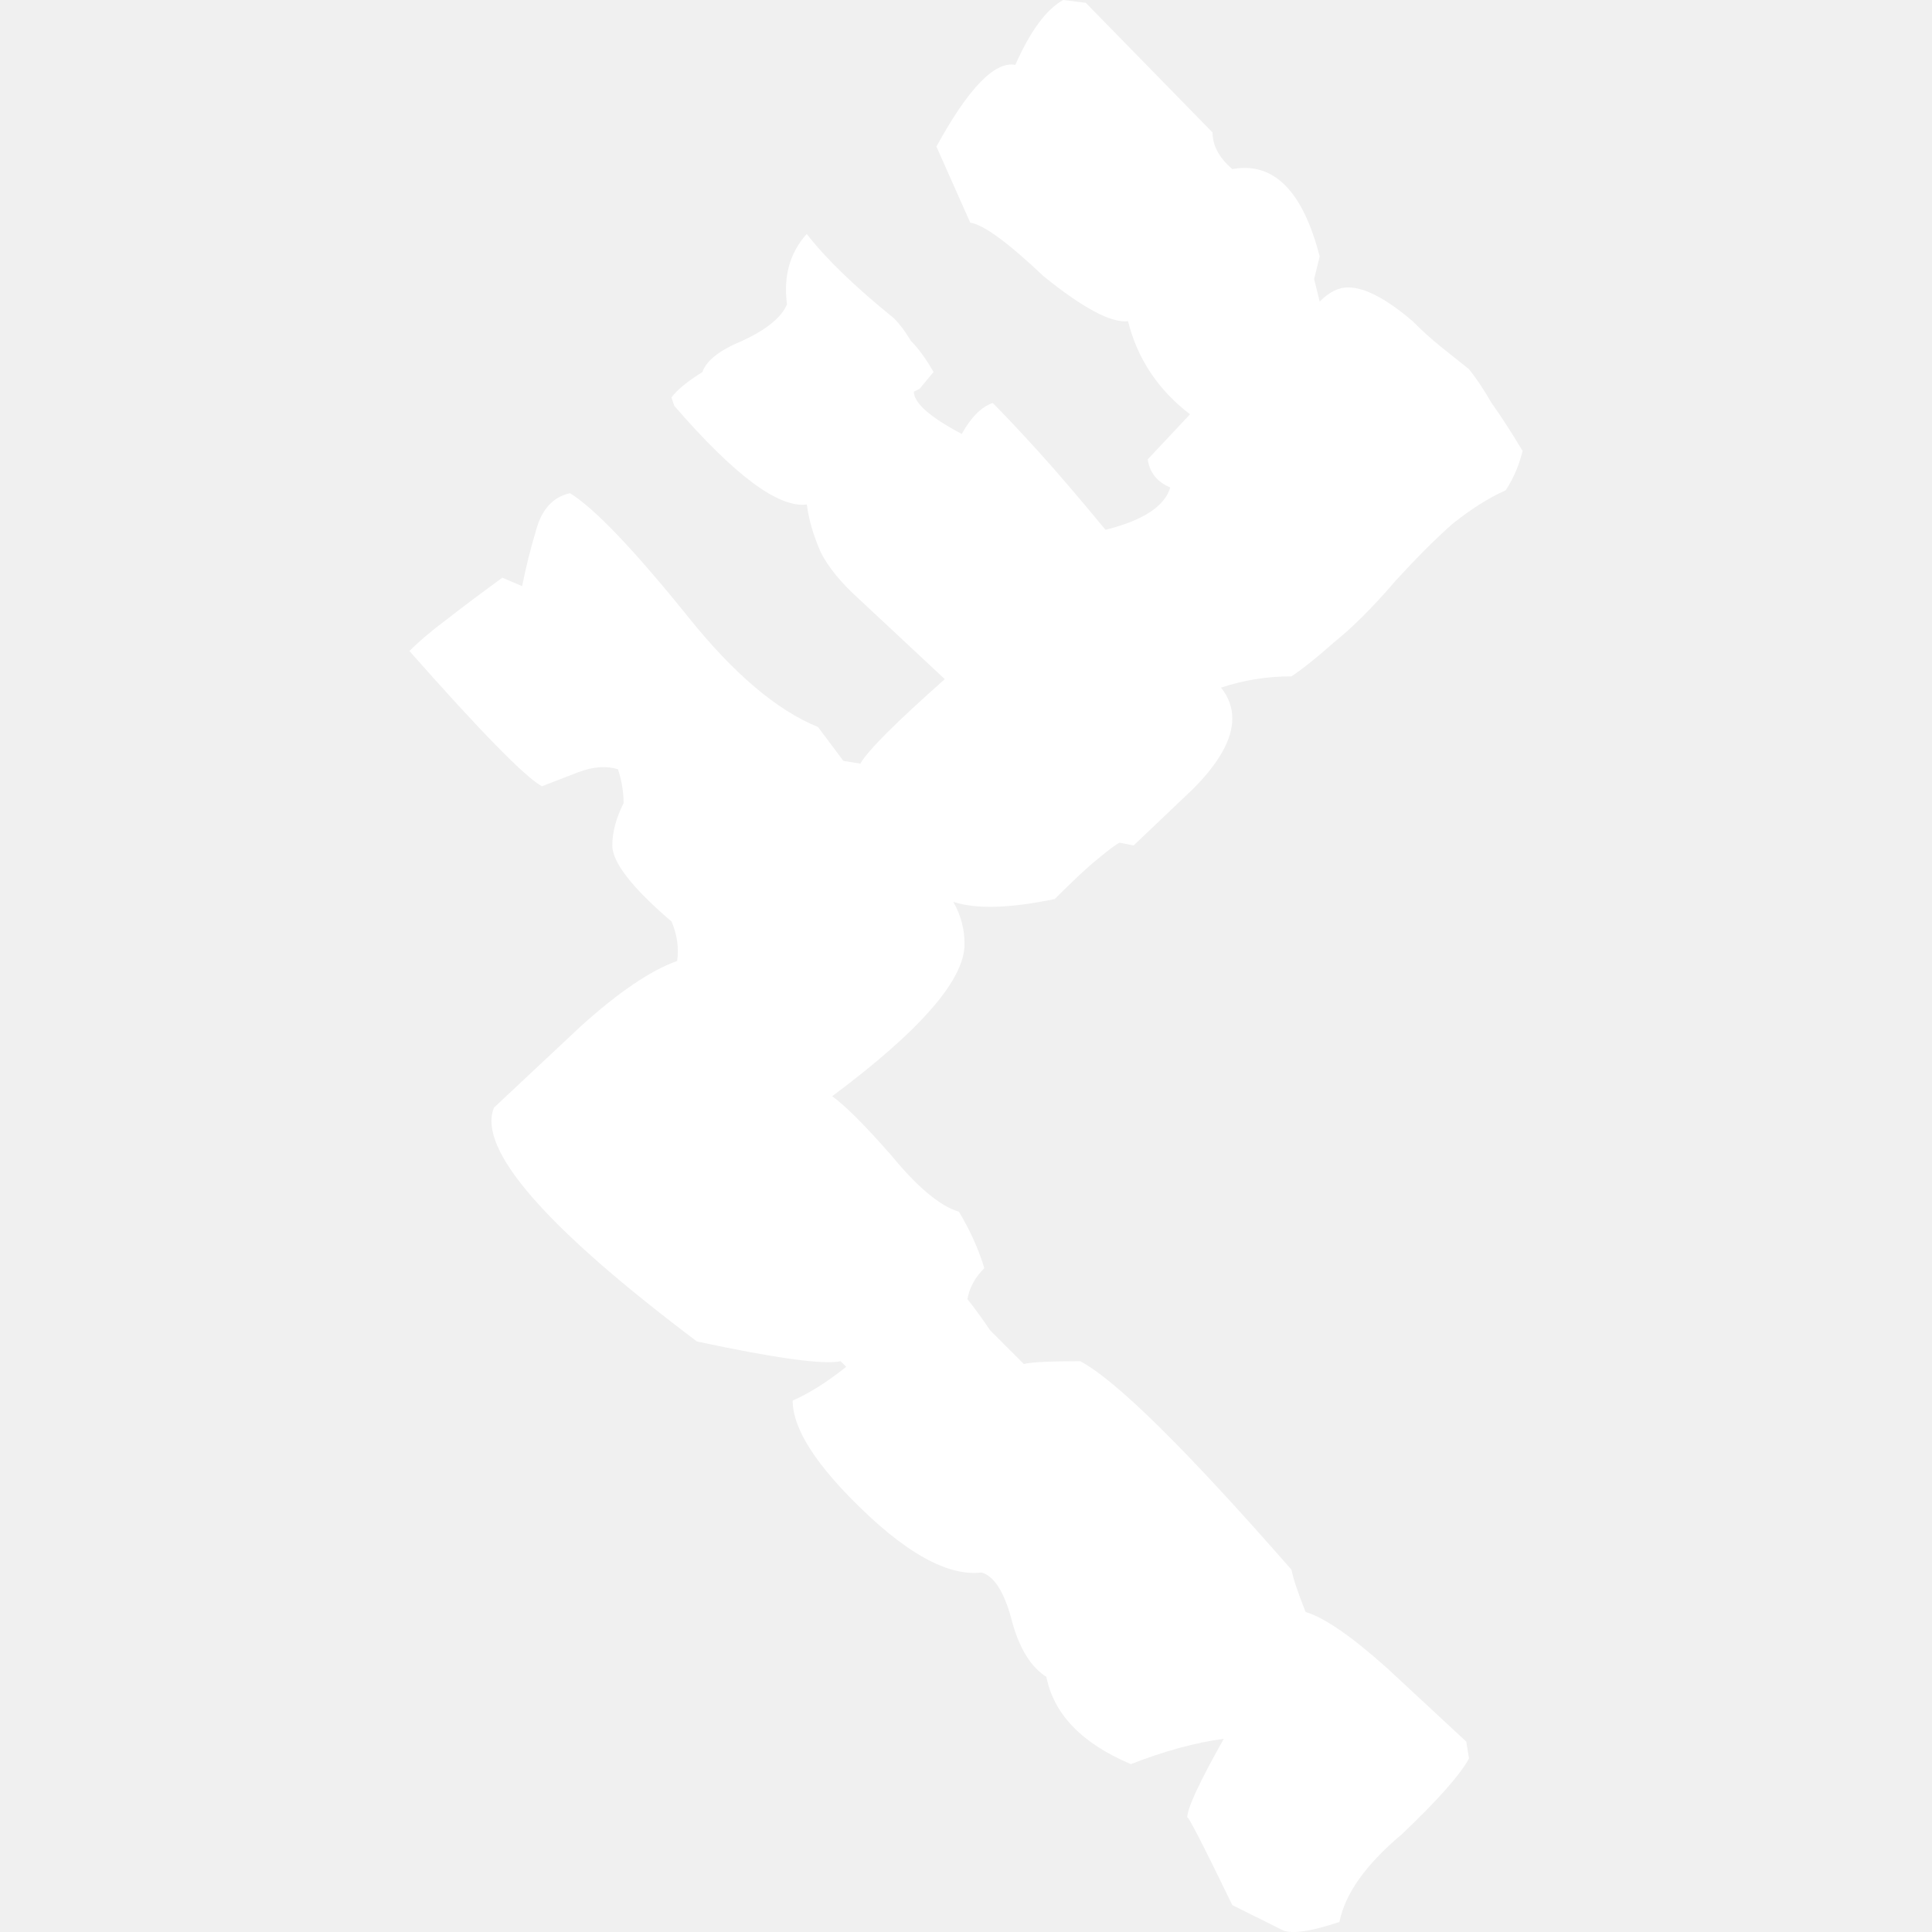
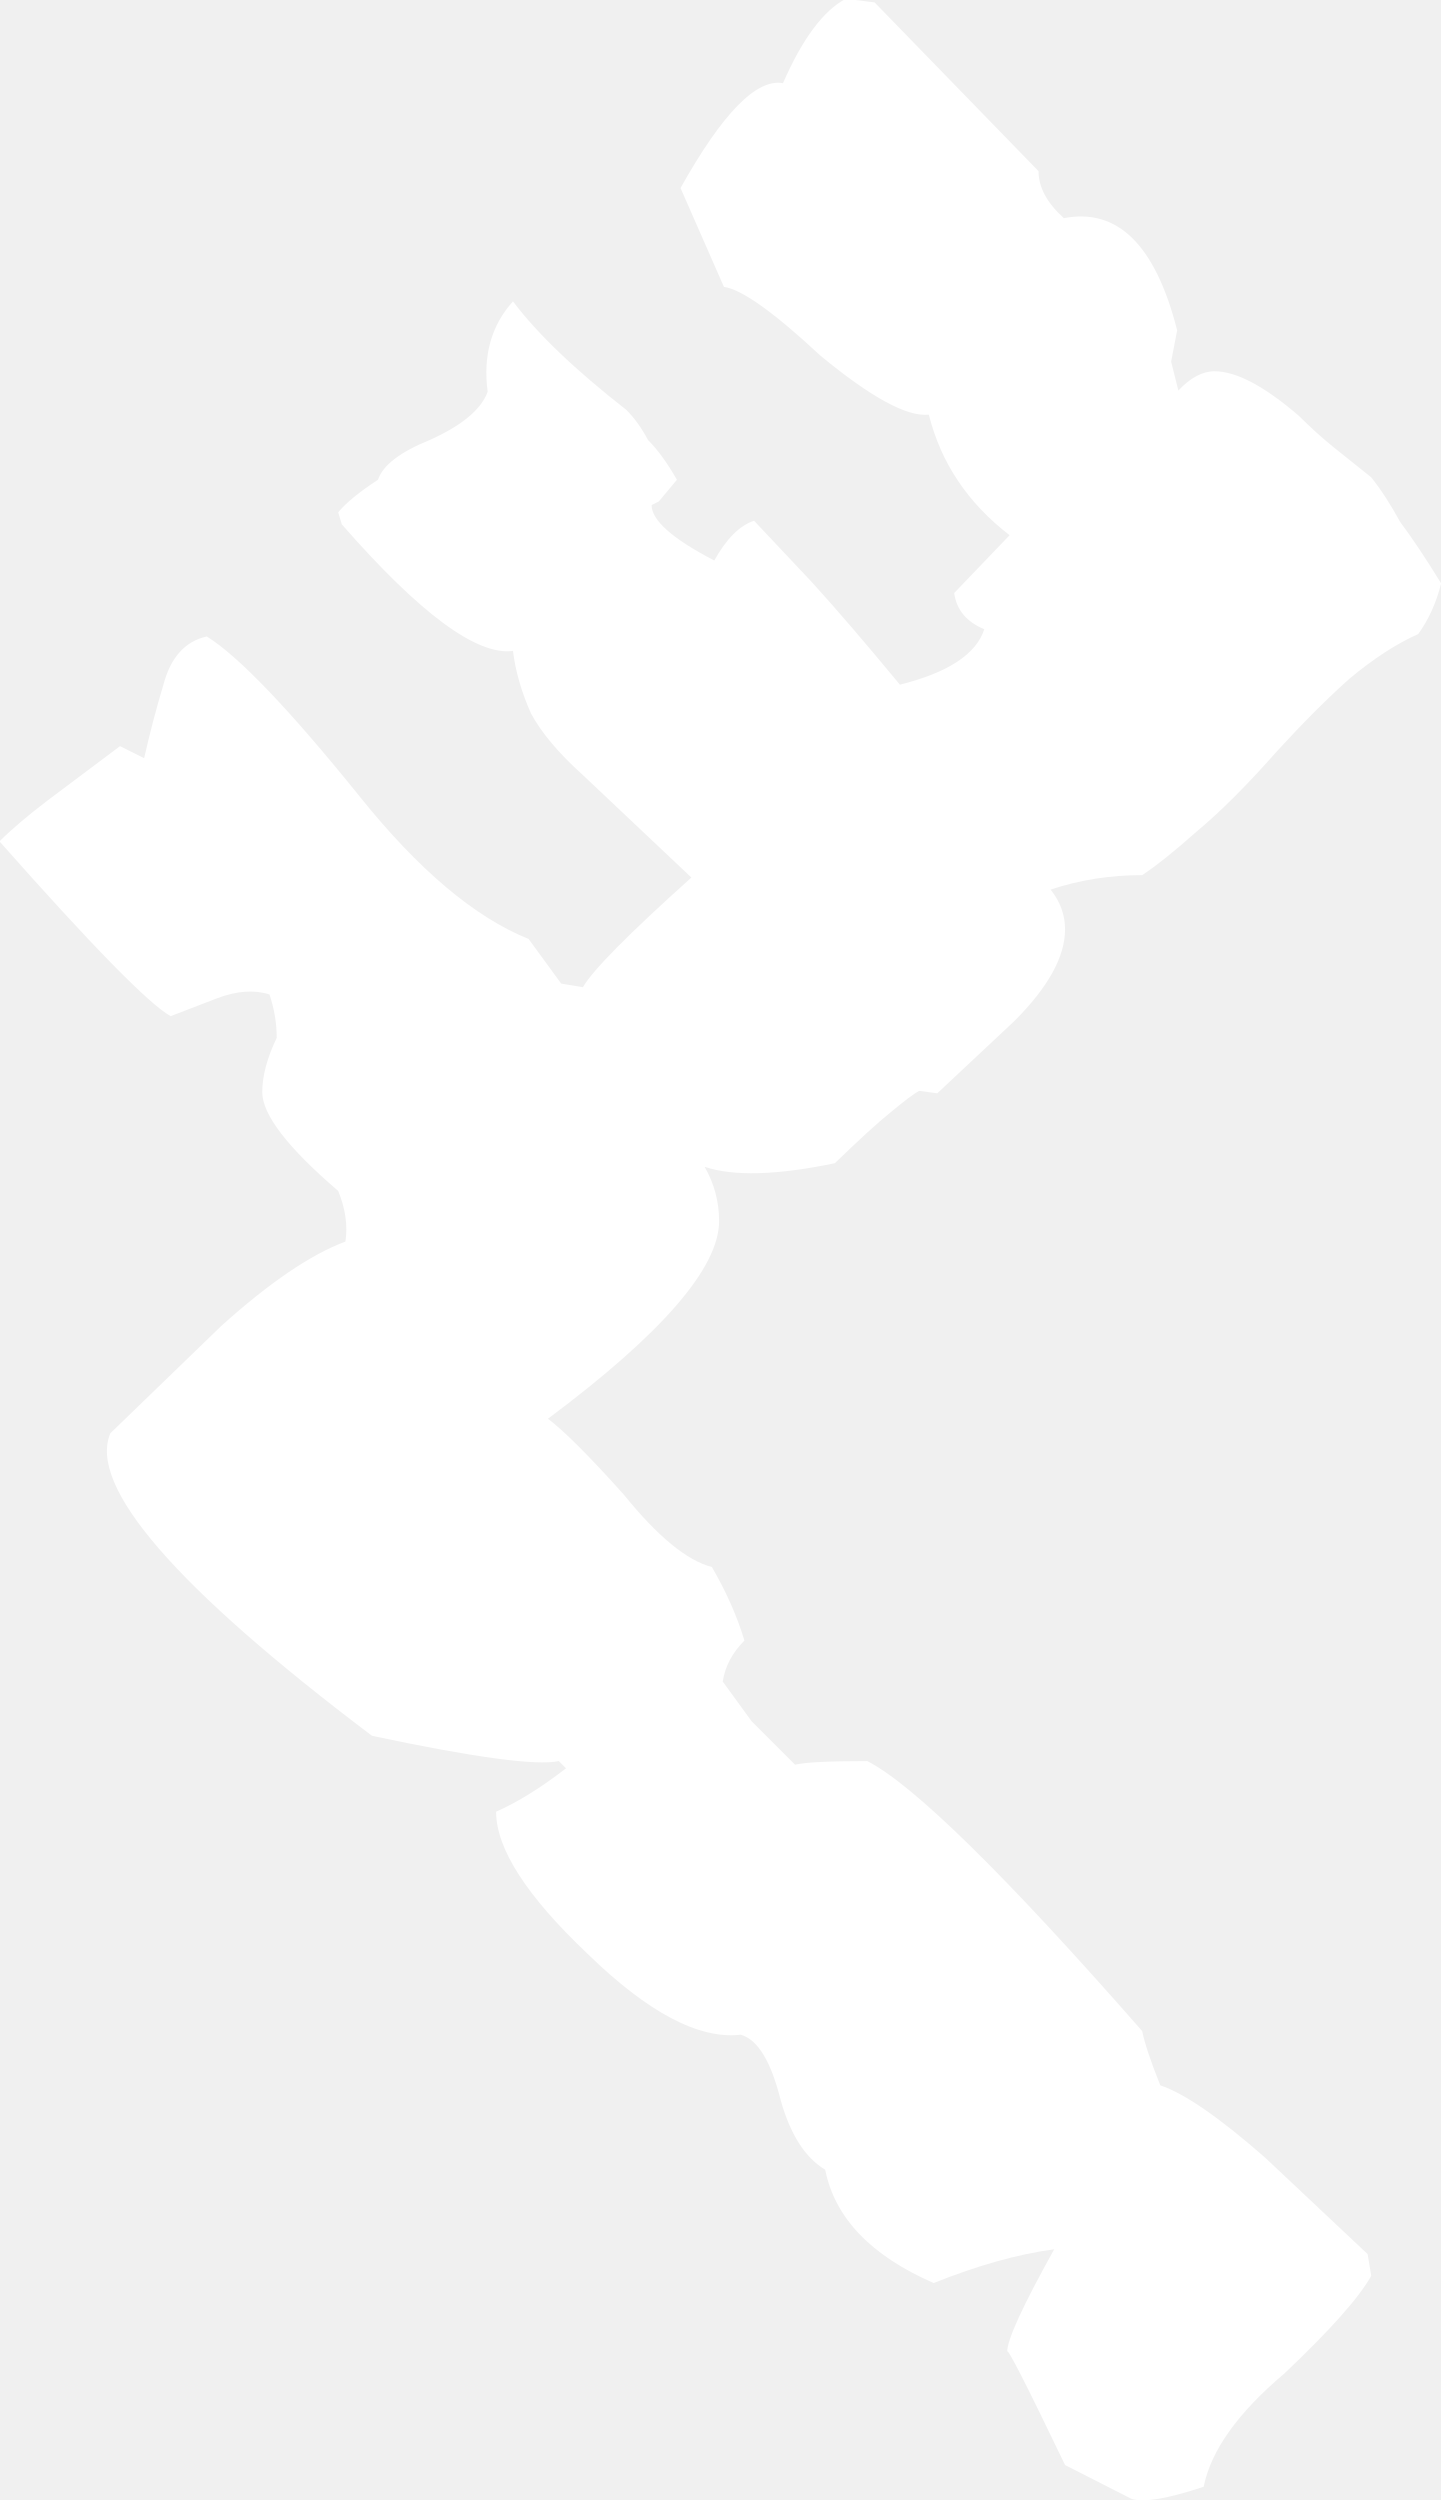
- <svg xmlns="http://www.w3.org/2000/svg" viewBox="0 0 11.949 20.738" width="32" height="32" fill="#FFFFFF">
-   <path d="M11.767 5.263q-.272.121-.574.363-.273.242-.605.605-.363.424-.666.666-.272.242-.454.363-.393 0-.756.121.121.151.121.333 0 .332-.423.756l-.636.605-.151-.03q-.06.03-.242.181-.151.121-.454.424-.726.151-1.089.03.121.212.121.454 0 .574-1.421 1.633.211.151.635.635.423.515.726.605.181.303.272.605-.151.152-.181.333.12.151.242.333l.363.363q.12-.03.605-.03.574.302 2.268 2.238.03.151.152.454.302.09.877.605l.847.786.03.182q-.151.272-.726.817-.575.484-.665.937-.454.152-.605.091l-.545-.272q-.484-.998-.484-.938 0-.151.393-.847-.453.06-.998.272-.786-.332-.907-.937-.242-.152-.363-.575-.121-.484-.333-.545-.514.061-1.27-.665-.757-.726-.757-1.18.272-.12.575-.363l-.06-.06q-.273.06-1.543-.212-2.45-1.845-2.178-2.51l.937-.878q.605-.545 1.029-.696.03-.212-.06-.423-.636-.545-.636-.817 0-.212.121-.454 0-.181-.06-.363-.182-.06-.424.03l-.393.152Q1.149 8.288 0 6.988q.151-.152.393-.333.272-.212.605-.454l.212.091q.06-.303.151-.605.091-.333.363-.393.393.242 1.27 1.33.727.908 1.392 1.18l.272.363.182.03q.121-.211.907-.907l-.907-.847q-.303-.272-.424-.514-.12-.272-.15-.514-.455.06-1.423-1.059l-.03-.09q.091-.122.333-.273.06-.182.423-.333.394-.181.484-.393-.06-.454.212-.756.303.393.938.907.09.091.181.242.121.121.242.333l-.15.181-.061.03q0 .182.514.454.151-.272.333-.332.181.181.484.514.302.333.726.847.605-.151.695-.454-.211-.09-.242-.302l.454-.484q-.514-.394-.665-.999-.273.03-.908-.484-.575-.544-.786-.574l-.363-.817q.514-.938.847-.877Q6.746.15 7.018 0l.242.03 1.361 1.392q0 .211.212.393.665-.121.938.938l-.06.242.06.242q.151-.152.302-.152.272 0 .696.363.151.152.302.273.152.12.303.242.12.151.242.363.151.211.333.514-.06.242-.182.423z" />
+ <svg xmlns="http://www.w3.org/2000/svg" width="18.44" height="32" fill="#fff" viewBox="0 0 6.88 20.74">
+   <path d="M9.23 5.26q-.27.12-.57.37-.27.24-.6.6-.37.42-.67.67-.27.24-.45.36-.4 0-.76.12.12.15.12.33 0 .34-.42.76l-.64.6-.15-.02q-.06.03-.24.18-.15.12-.46.42-.72.15-1.08.03.12.21.12.45 0 .58-1.42 1.64.2.15.63.63.42.52.73.6.18.31.27.61-.15.15-.18.34l.24.33.36.36q.12-.03.6-.03.58.3 2.28 2.24.03.15.15.45.3.1.87.6l.85.8.03.18q-.15.27-.72.81-.58.49-.67.94-.45.15-.6.1l-.55-.28q-.48-1-.48-.94 0-.15.39-.85-.45.06-1 .28-.78-.34-.9-.94-.25-.15-.37-.58-.12-.48-.33-.54-.52.06-1.27-.67-.76-.72-.76-1.18.27-.12.58-.36l-.06-.06q-.28.06-1.55-.21-2.45-1.85-2.17-2.51L-.7 11q.6-.54 1.03-.7.03-.2-.06-.42-.63-.54-.63-.82 0-.2.12-.45 0-.18-.06-.36-.19-.06-.43.03l-.39.15q-.27-.15-1.42-1.45.15-.15.4-.34l.6-.45.2.1q.07-.31.16-.61.09-.34.36-.4.4.25 1.27 1.33.73.91 1.4 1.18l.27.37.18.03q.12-.21.9-.91l-.9-.85q-.3-.27-.43-.51-.12-.27-.15-.52-.45.06-1.42-1.05l-.03-.1q.1-.12.33-.27.06-.18.43-.33.4-.18.48-.4-.06-.45.21-.75.3.4.94.9.1.1.18.25.12.12.24.33l-.15.18-.06.03q0 .19.52.46.15-.27.33-.33l.48.51q.3.33.73.85.6-.15.7-.46-.22-.09-.25-.3l.46-.48q-.52-.4-.67-1-.27.03-.9-.49-.58-.54-.8-.57l-.36-.82q.52-.93.85-.87.24-.55.52-.7l.24.03 1.36 1.4q0 .2.21.39.67-.13.94.93L7.18 3l.06.24q.15-.16.3-.16.27 0 .7.37.15.15.3.27l.3.24q.12.15.24.37.15.2.34.51-.06.24-.19.42z" />
</svg>
